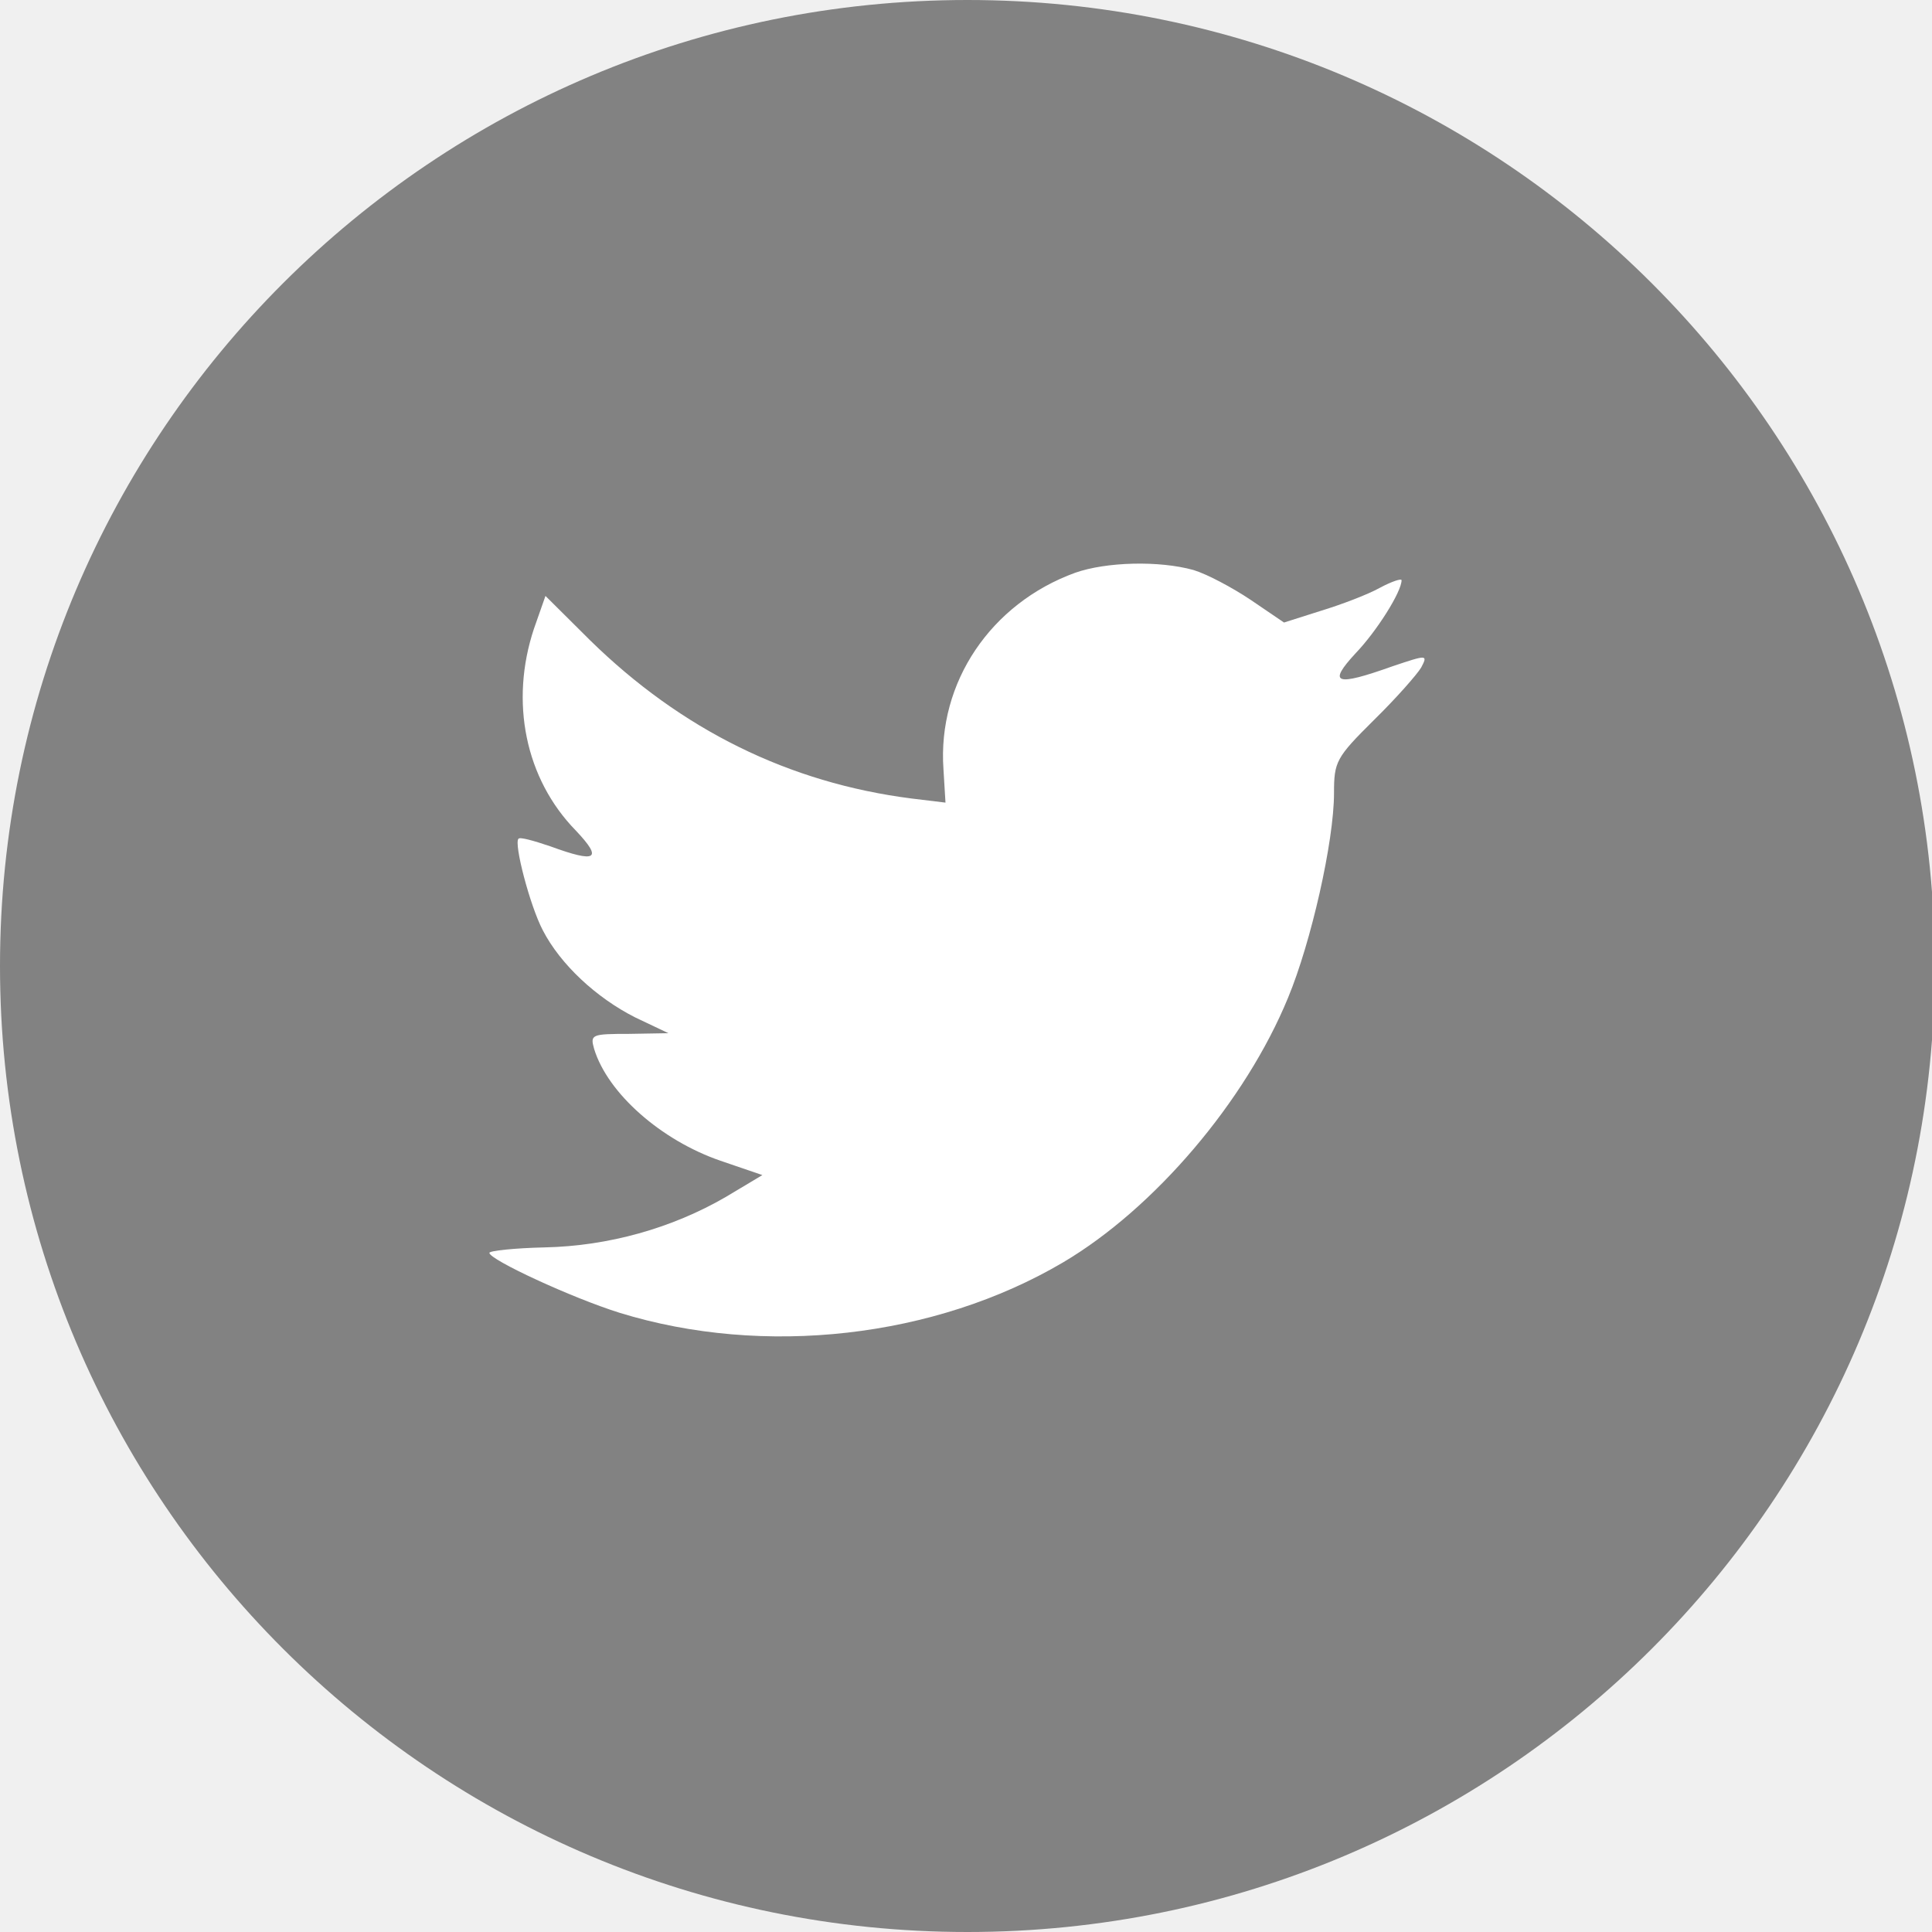
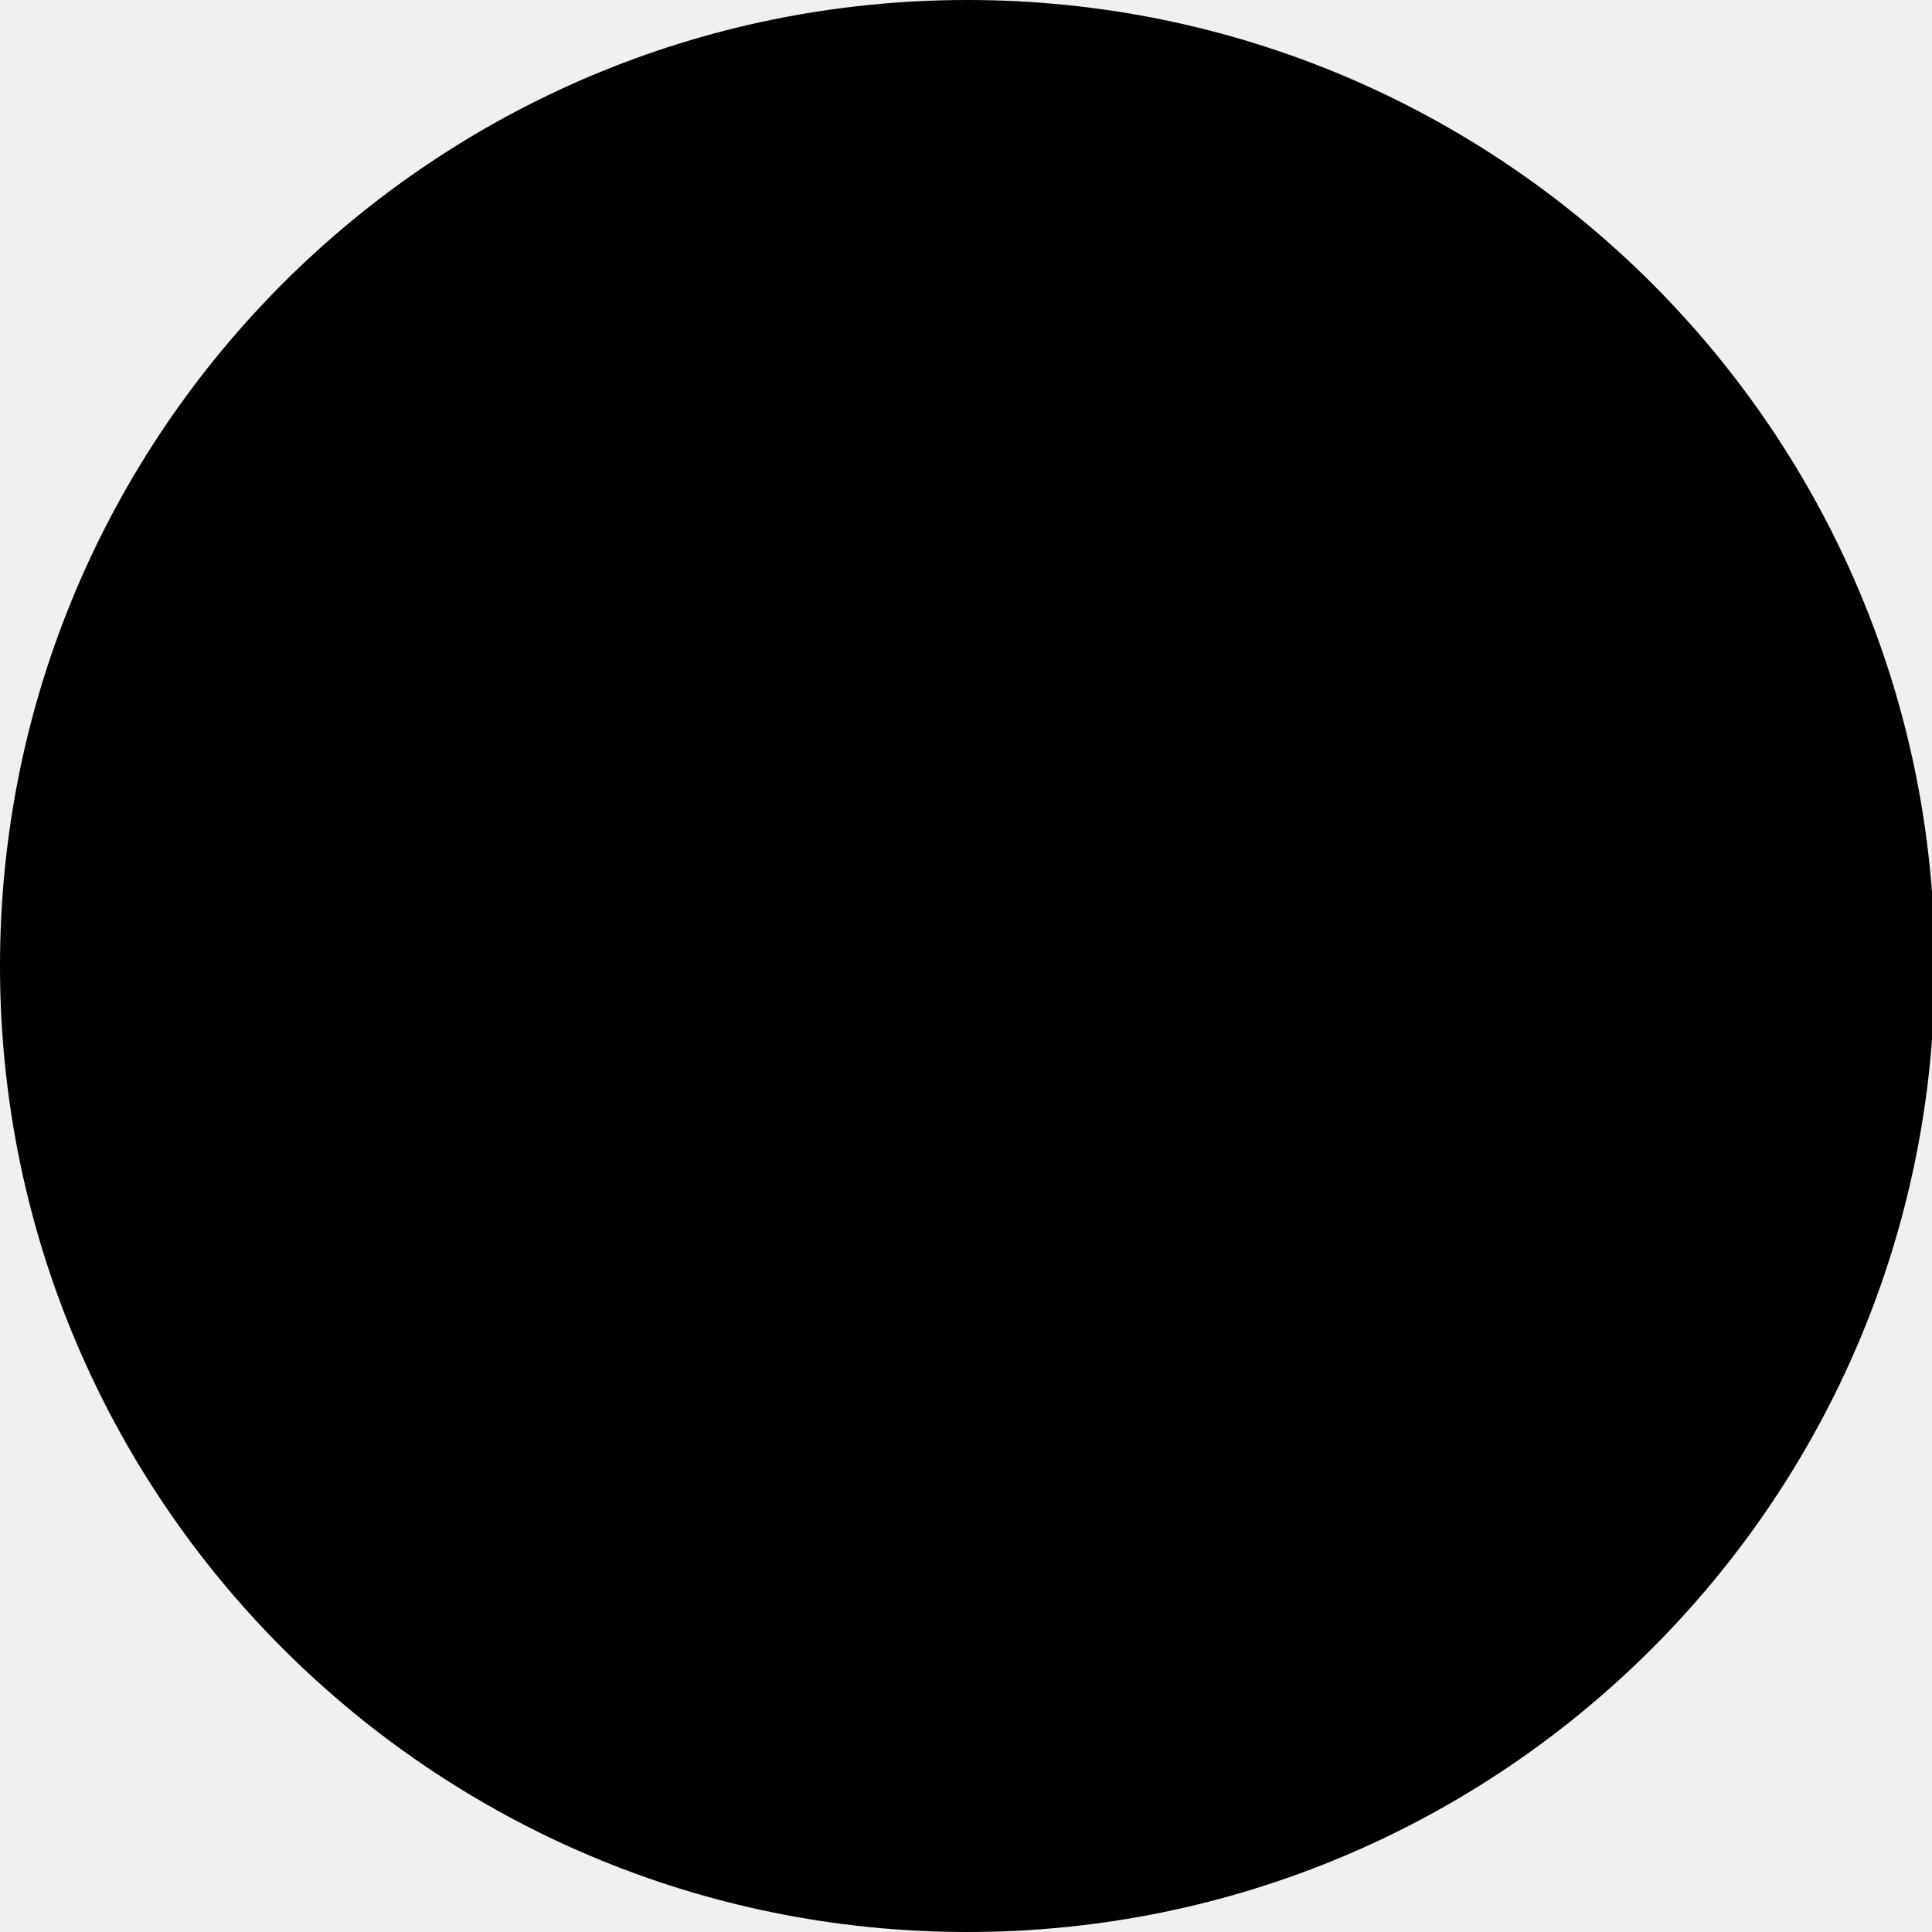
<svg viewBox="0 0 60 60">
-   <path d="M0,30 C0,13.431 13.451,0 30.043,0 C46.636,0 60.087,13.431 60.087,30 C60.087,46.569 46.636,60 30.043,60 C13.451,60 0,46.569 0,30 Z M0,30" fill="#828282" />
-   <path d="M29.3,23.888 L29.363,24.926 L28.314,24.799 C24.494,24.312 21.158,22.659 18.325,19.884 L16.94,18.507 L16.583,19.524 C15.828,21.791 16.31,24.185 17.884,25.795 C18.724,26.684 18.535,26.812 17.087,26.282 C16.583,26.112 16.143,25.985 16.101,26.049 C15.954,26.197 16.457,28.125 16.856,28.888 C17.402,29.947 18.514,30.985 19.731,31.599 L20.759,32.087 L19.542,32.108 C18.367,32.108 18.325,32.129 18.451,32.574 C18.871,33.951 20.528,35.413 22.375,36.048 L23.676,36.493 L22.543,37.171 C20.864,38.146 18.892,38.696 16.919,38.739 C15.975,38.76 15.198,38.845 15.198,38.908 C15.198,39.12 17.758,40.306 19.248,40.772 C23.718,42.149 29.027,41.556 33.014,39.205 C35.847,37.531 38.68,34.205 40.002,30.985 C40.715,29.269 41.429,26.134 41.429,24.629 C41.429,23.655 41.492,23.528 42.667,22.363 C43.359,21.685 44.01,20.943 44.136,20.731 C44.346,20.329 44.325,20.329 43.254,20.689 C41.471,21.325 41.219,21.24 42.1,20.287 C42.751,19.609 43.527,18.38 43.527,18.02 C43.527,17.956 43.212,18.062 42.856,18.253 C42.478,18.465 41.639,18.782 41.009,18.973 L39.876,19.333 L38.848,18.634 C38.281,18.253 37.484,17.829 37.064,17.702 C35.994,17.405 34.357,17.448 33.392,17.787 C30.769,18.74 29.111,21.197 29.3,23.888 Z M29.3,23.888" fill="#FFFFFF" />
+   <path d="M0,30 C0,13.431 13.451,0 30.043,0 C46.636,0 60.087,13.431 60.087,30 C60.087,46.569 46.636,60 30.043,60 C13.451,60 0,46.569 0,30 Z M0,30" />
+   <path d="M29.3,23.888 L29.363,24.926 L28.314,24.799 C24.494,24.312 21.158,22.659 18.325,19.884 L16.94,18.507 L16.583,19.524 C15.828,21.791 16.31,24.185 17.884,25.795 C18.724,26.684 18.535,26.812 17.087,26.282 C16.583,26.112 16.143,25.985 16.101,26.049 C15.954,26.197 16.457,28.125 16.856,28.888 C17.402,29.947 18.514,30.985 19.731,31.599 L20.759,32.087 L19.542,32.108 C18.367,32.108 18.325,32.129 18.451,32.574 C18.871,33.951 20.528,35.413 22.375,36.048 L23.676,36.493 L22.543,37.171 C20.864,38.146 18.892,38.696 16.919,38.739 C15.975,38.76 15.198,38.845 15.198,38.908 C15.198,39.12 17.758,40.306 19.248,40.772 C23.718,42.149 29.027,41.556 33.014,39.205 C35.847,37.531 38.68,34.205 40.002,30.985 C40.715,29.269 41.429,26.134 41.429,24.629 C41.429,23.655 41.492,23.528 42.667,22.363 C43.359,21.685 44.01,20.943 44.136,20.731 C44.346,20.329 44.325,20.329 43.254,20.689 C41.471,21.325 41.219,21.24 42.1,20.287 C42.751,19.609 43.527,18.38 43.527,18.02 C43.527,17.956 43.212,18.062 42.856,18.253 C42.478,18.465 41.639,18.782 41.009,18.973 L39.876,19.333 L38.848,18.634 C38.281,18.253 37.484,17.829 37.064,17.702 C35.994,17.405 34.357,17.448 33.392,17.787 C30.769,18.74 29.111,21.197 29.3,23.888 Z M29.3,23.888" />
</svg>
